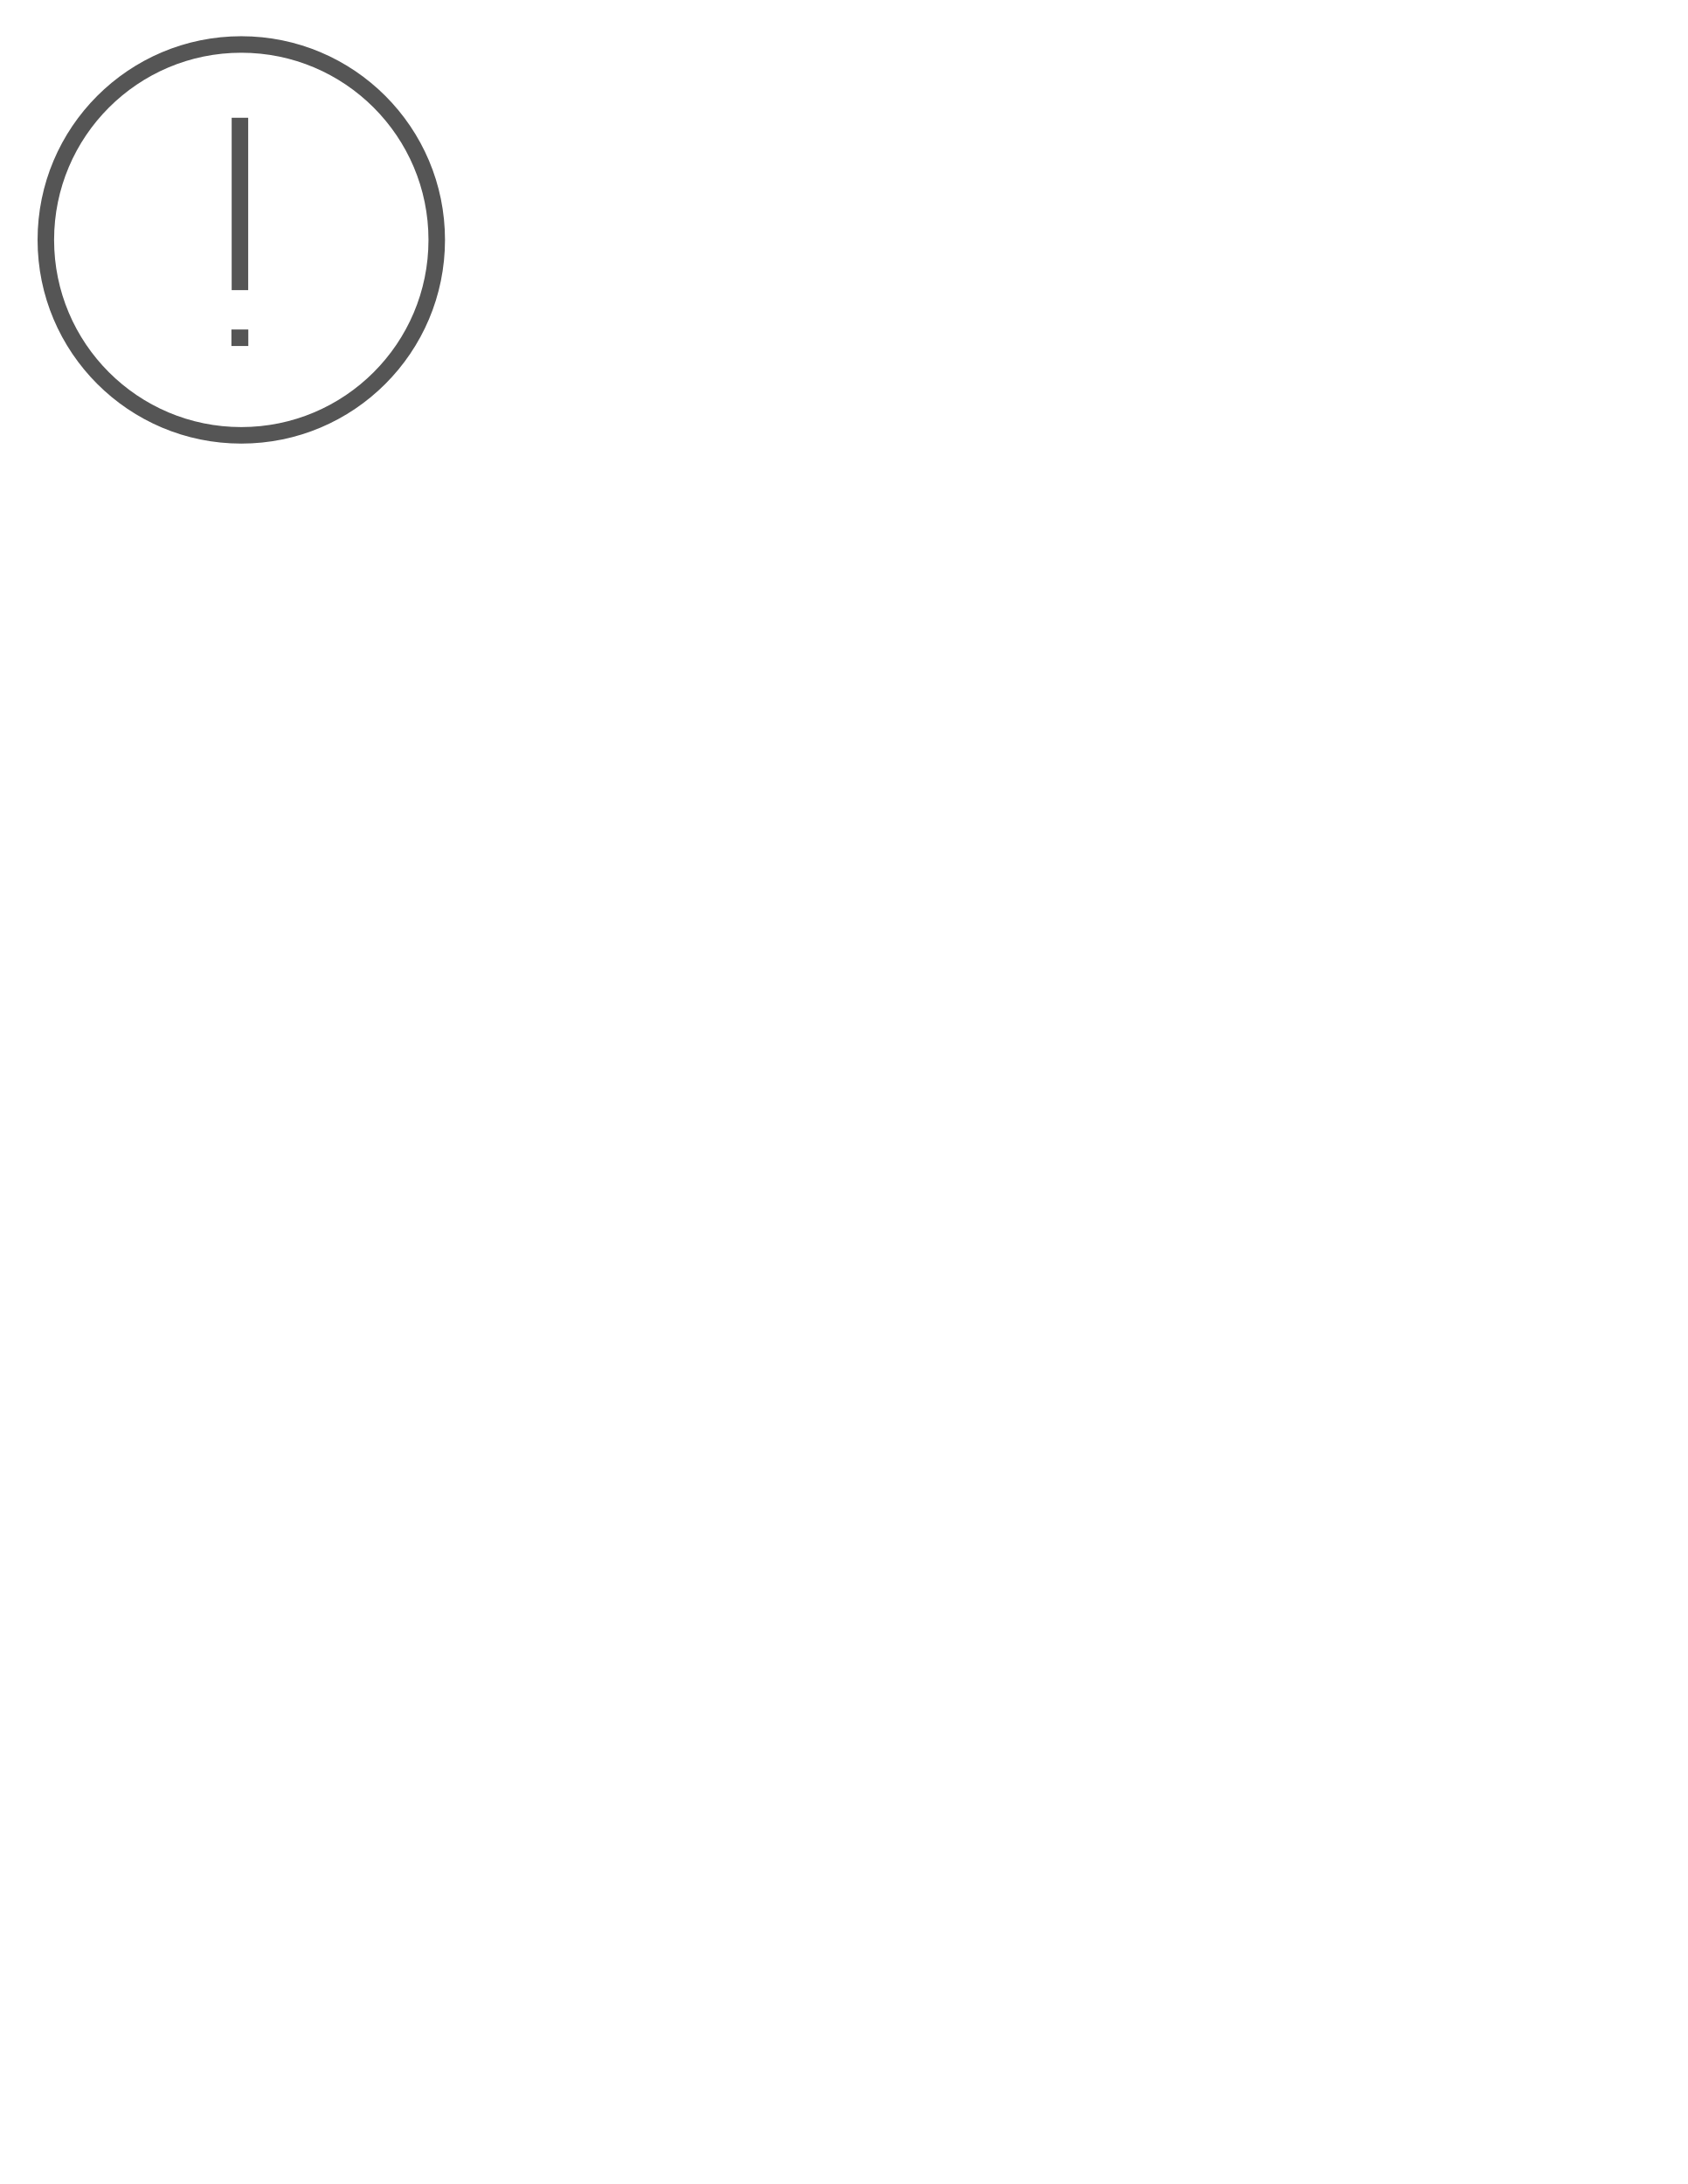
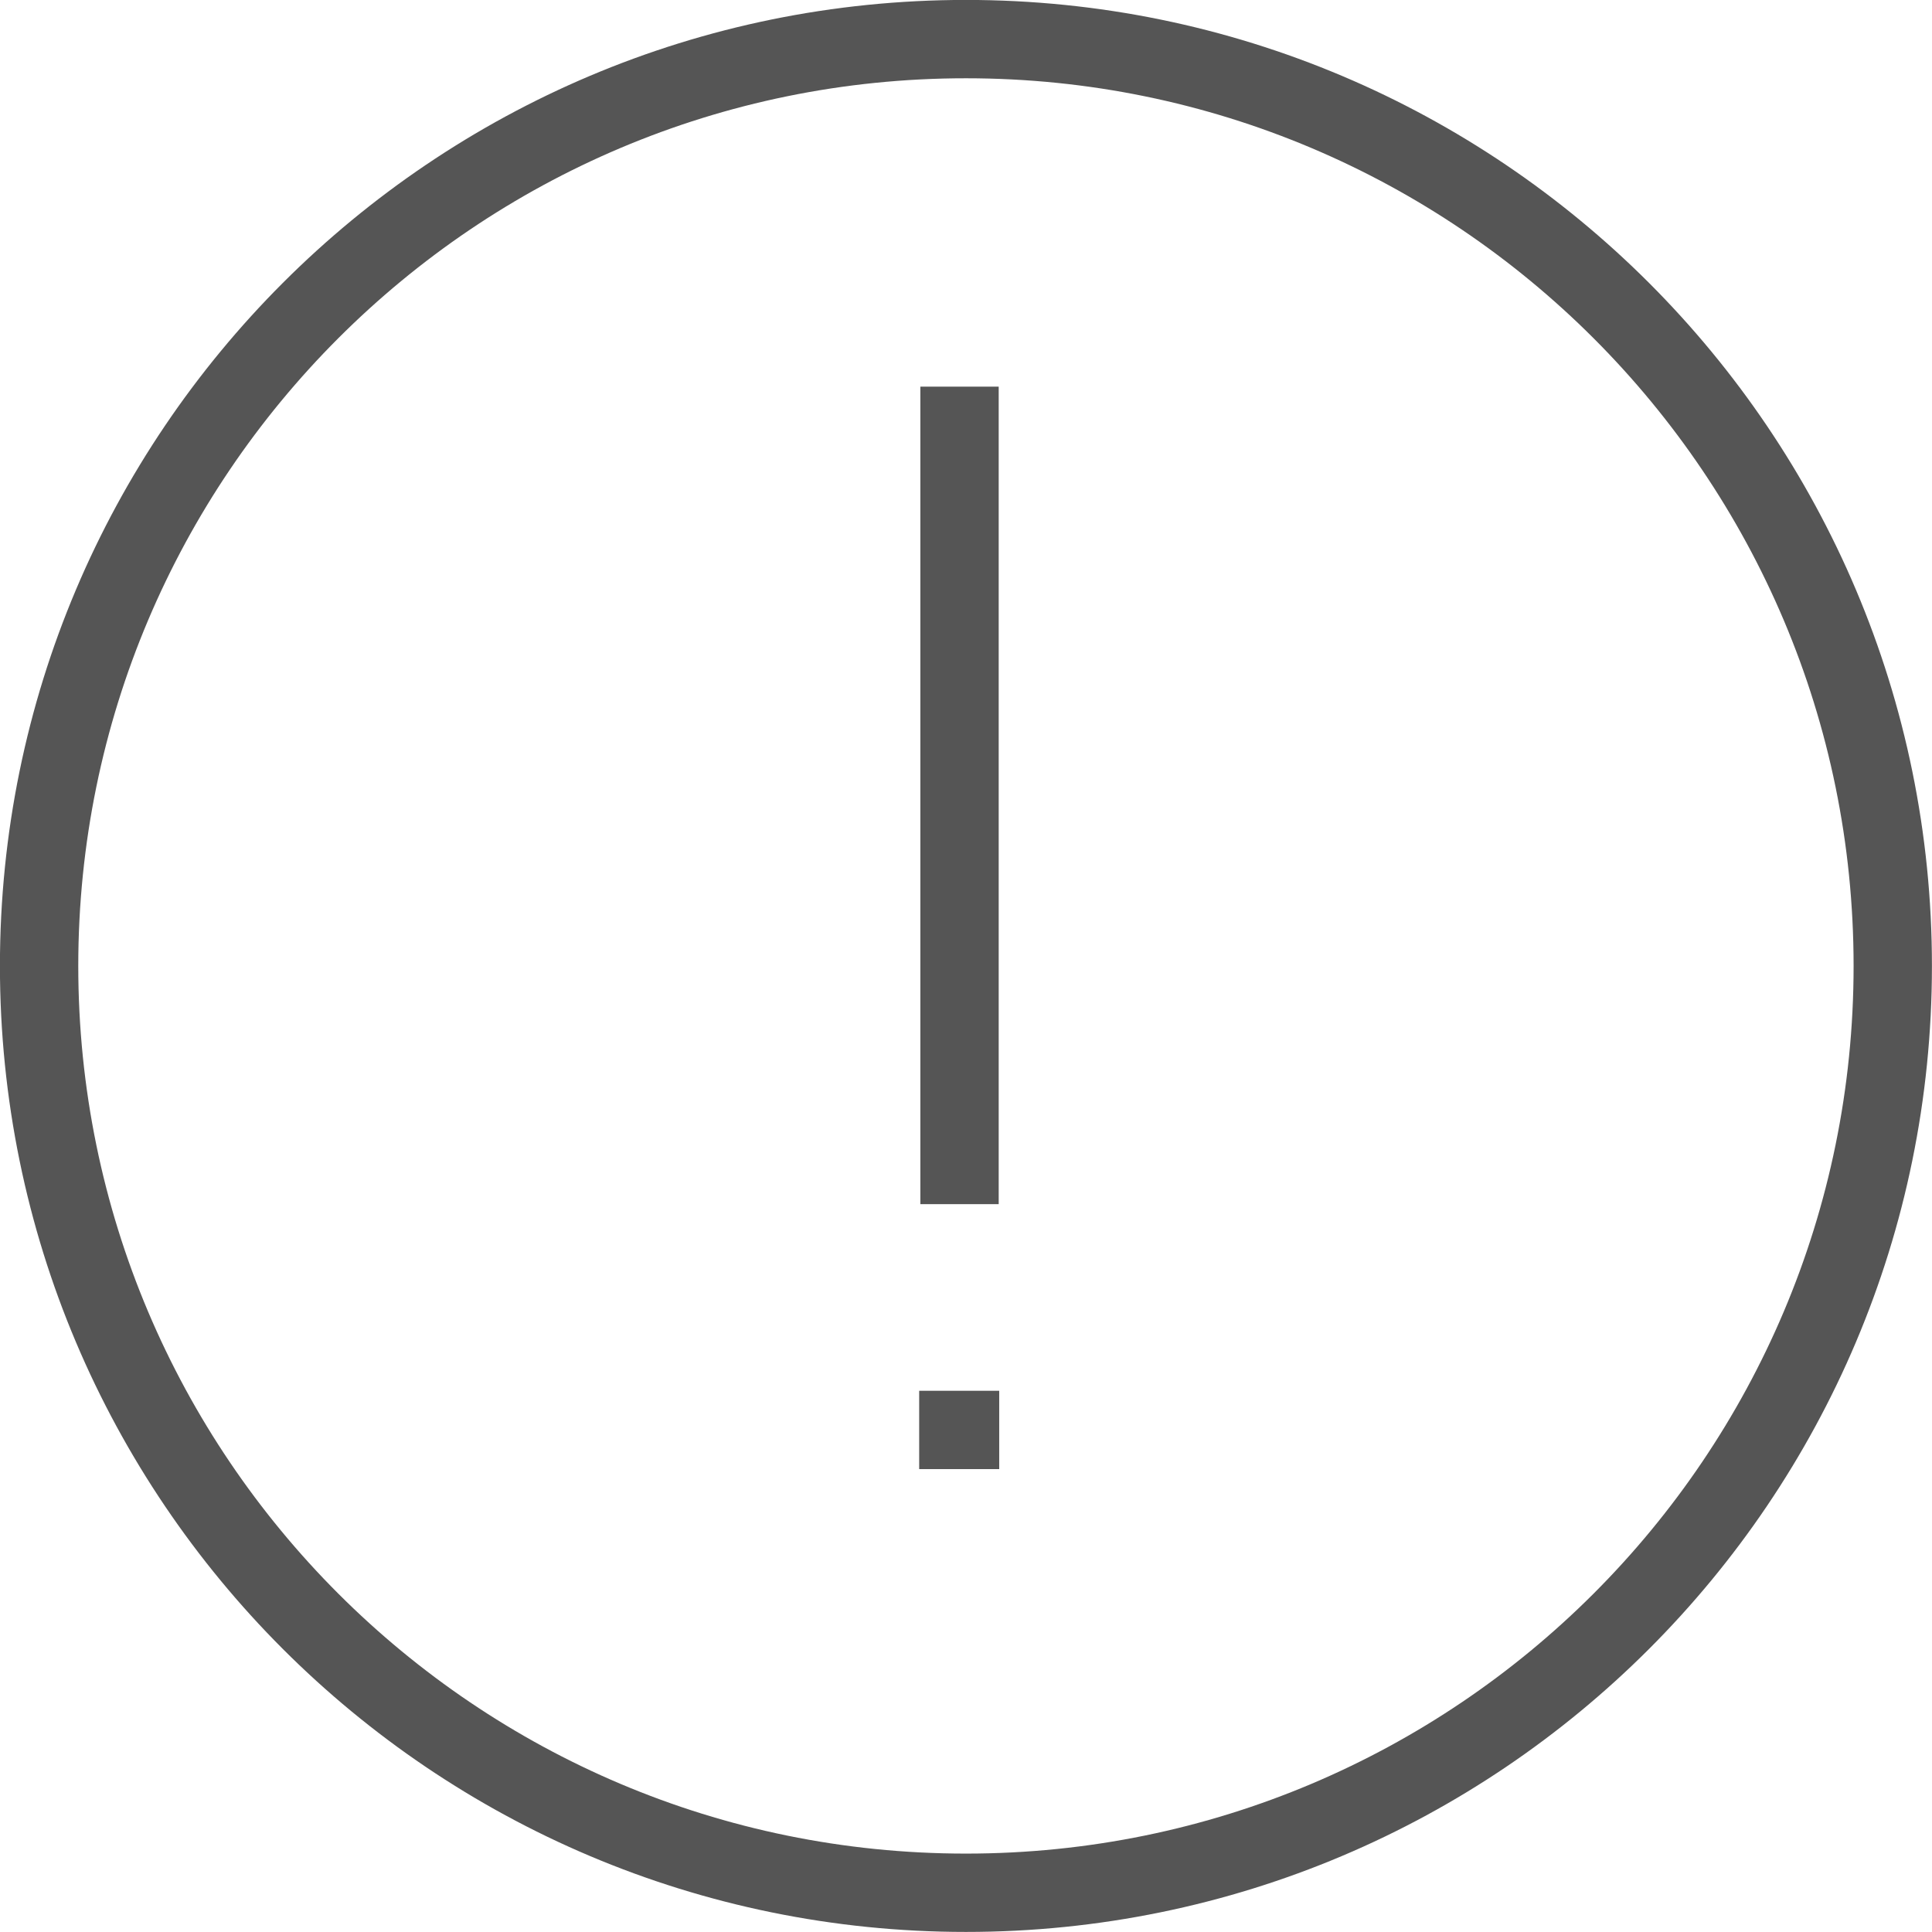
- <svg xmlns="http://www.w3.org/2000/svg" version="1.1" id="Layer_1" x="0px" y="0px" viewBox="0 0 612 792" style="enable-background:new 0 0 612 792;" xml:space="preserve">
-   <style type="text/css">
- 	.st0{fill:none;stroke:#555555;stroke-width:5.989;stroke-linecap:square;stroke-miterlimit:10;}
- </style>
-   <g id="Grupo_7690" transform="translate(1.809 1.539)">
-     <circle id="Elipse_7" class="st0" cx="85.68" cy="85.46" r="70.87" />
-     <line id="Línea_7" class="st0" x1="85.19" y1="100.68" x2="85.19" y2="44.16" />
-     <line id="Línea_8" class="st0" x1="85.1" y1="120.94" x2="85.23" y2="120.94" />
+ <svg xmlns="http://www.w3.org/2000/svg" viewBox="0 0 147.73 147.73">
+   <defs>
+     <style>.cls-1{fill:none;stroke:#555;stroke-linecap:square;stroke-miterlimit:10;stroke-width:5.99px;}</style>
+   </defs>
+   <g id="Capa_2" data-name="Capa 2">
+     <g id="Layer_1" data-name="Layer 1">
+       <g id="Grupo_7690" data-name="Grupo 7690">
+         <circle id="Elipse_7" data-name="Elipse 7" class="cls-1" cx="73.86" cy="73.86" r="70.87" />
+         <line id="Línea_7" data-name="Línea 7" class="cls-1" x1="73.37" y1="89.08" x2="73.37" y2="32.56" />
+         <line id="Línea_8" data-name="Línea 8" class="cls-1" x1="73.28" y1="109.34" x2="73.41" y2="109.34" />
+       </g>
+     </g>
  </g>
</svg>
